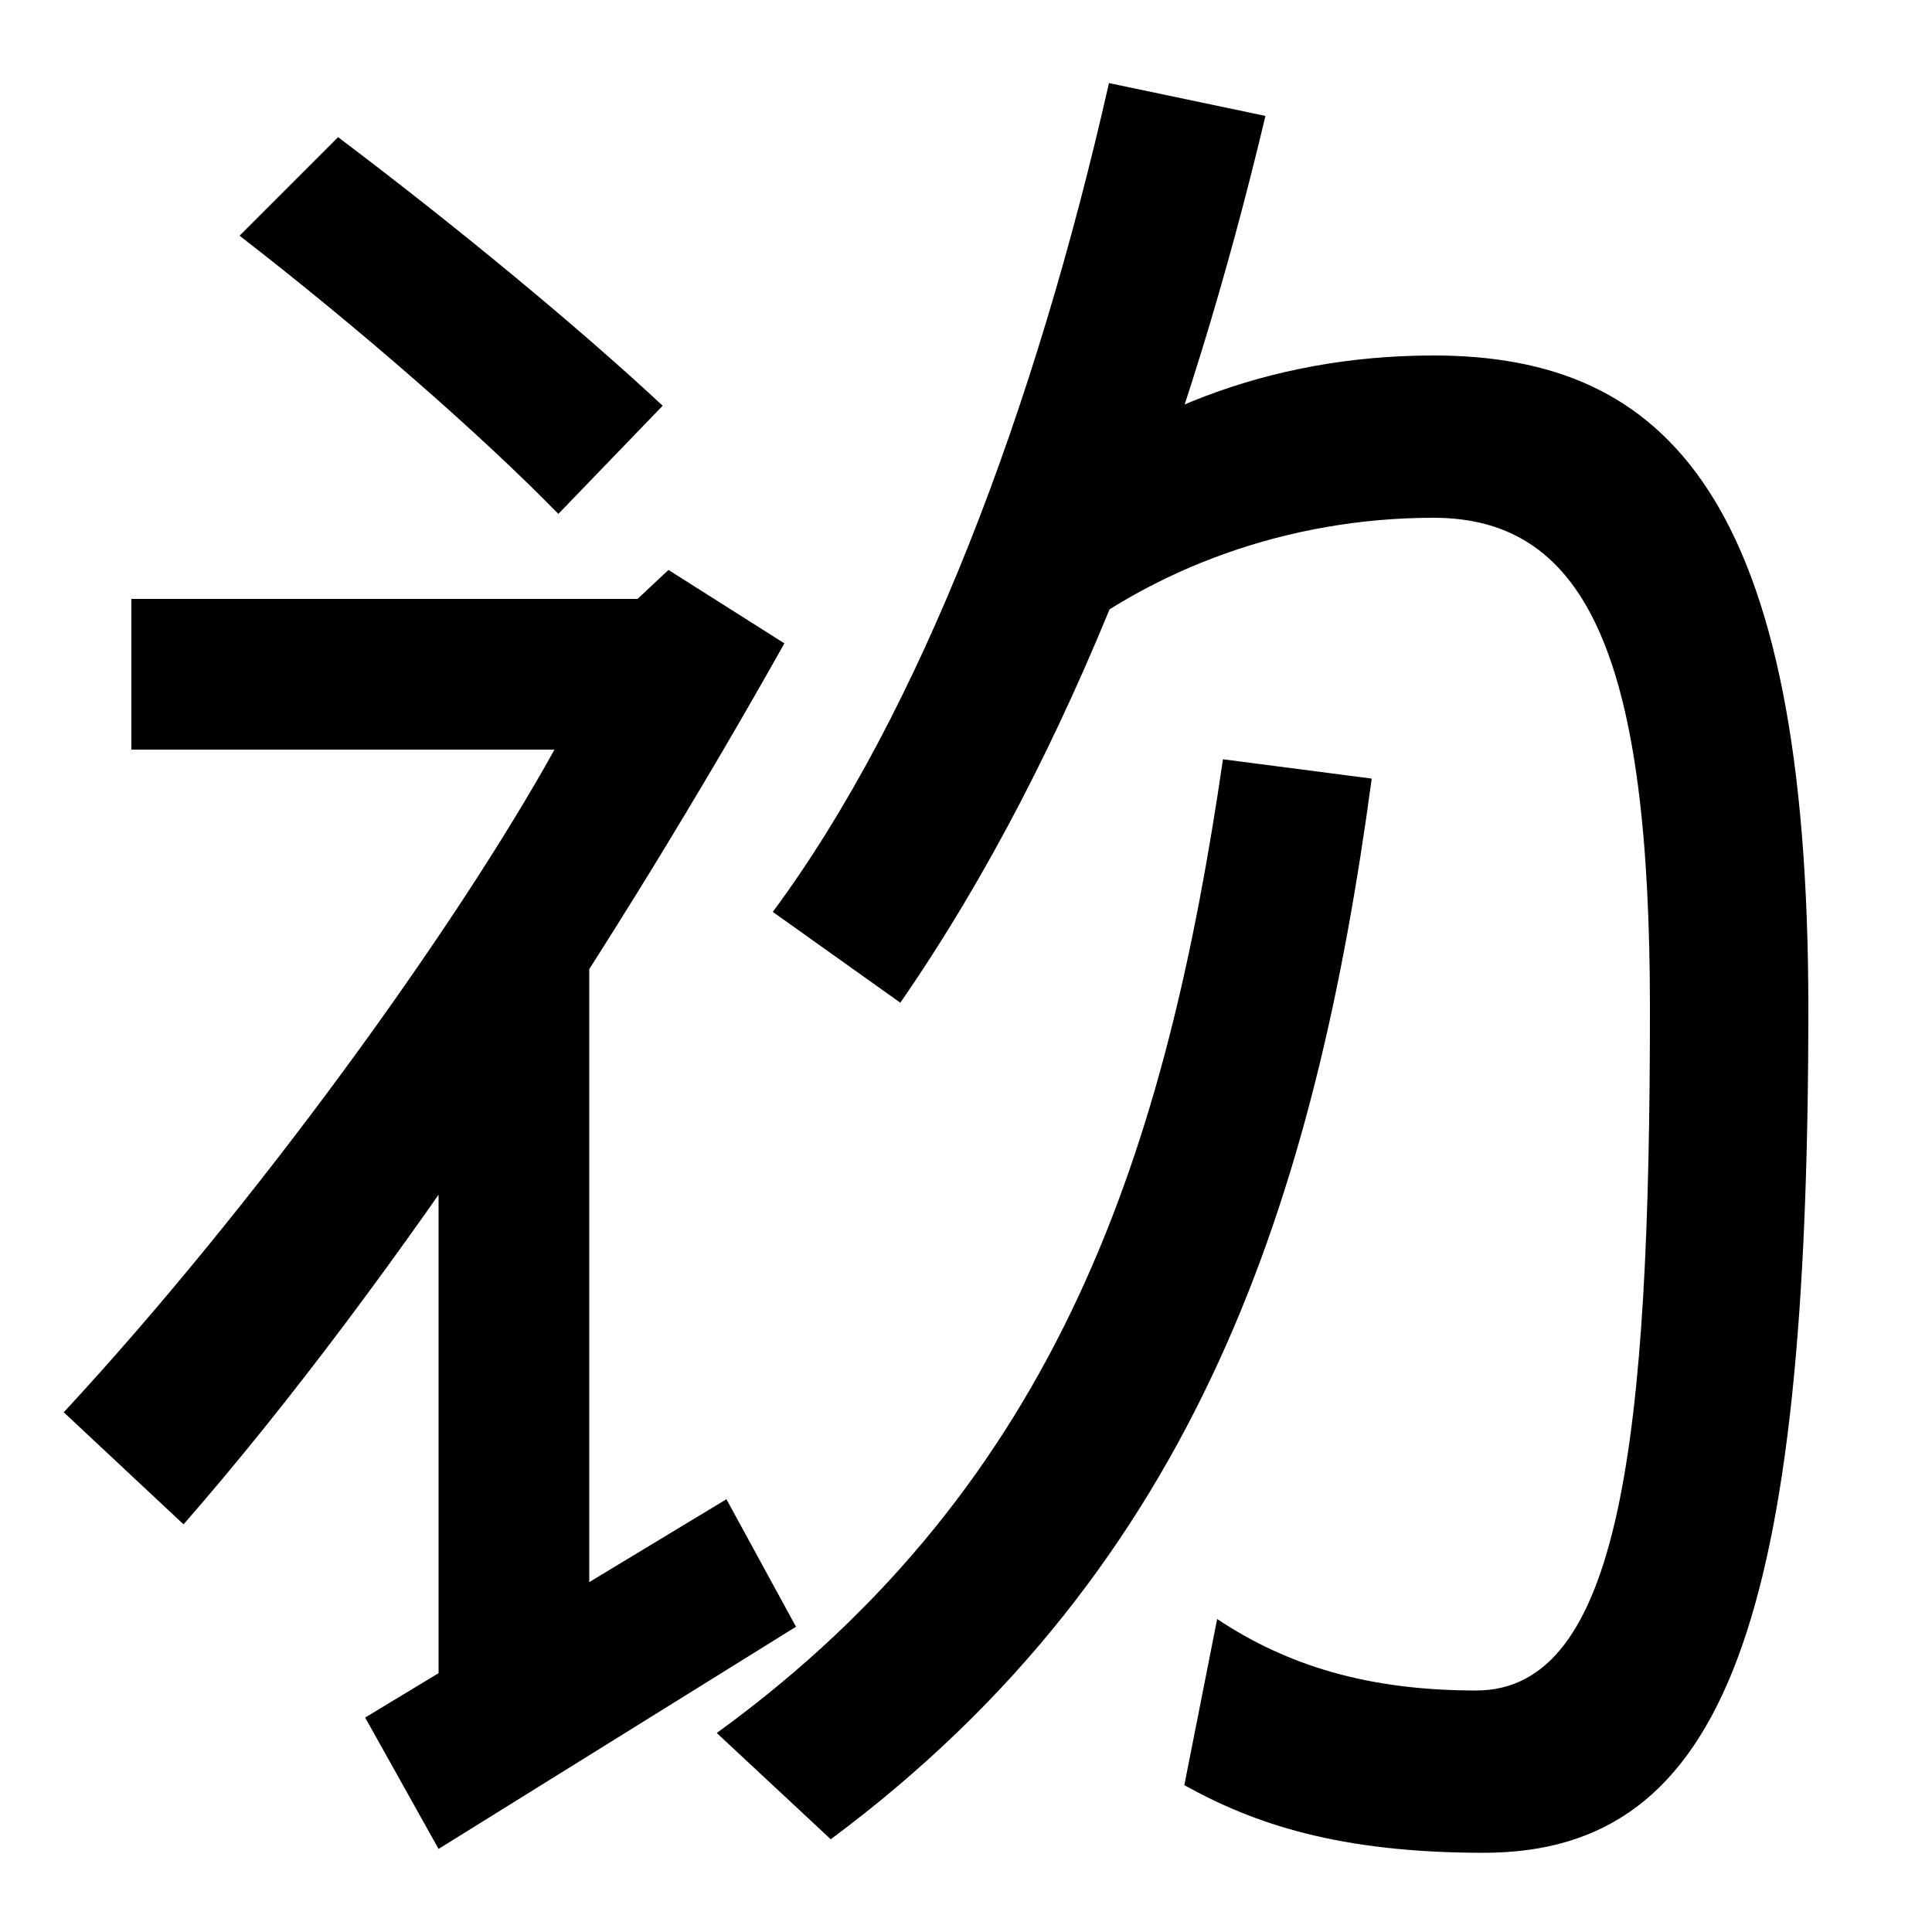
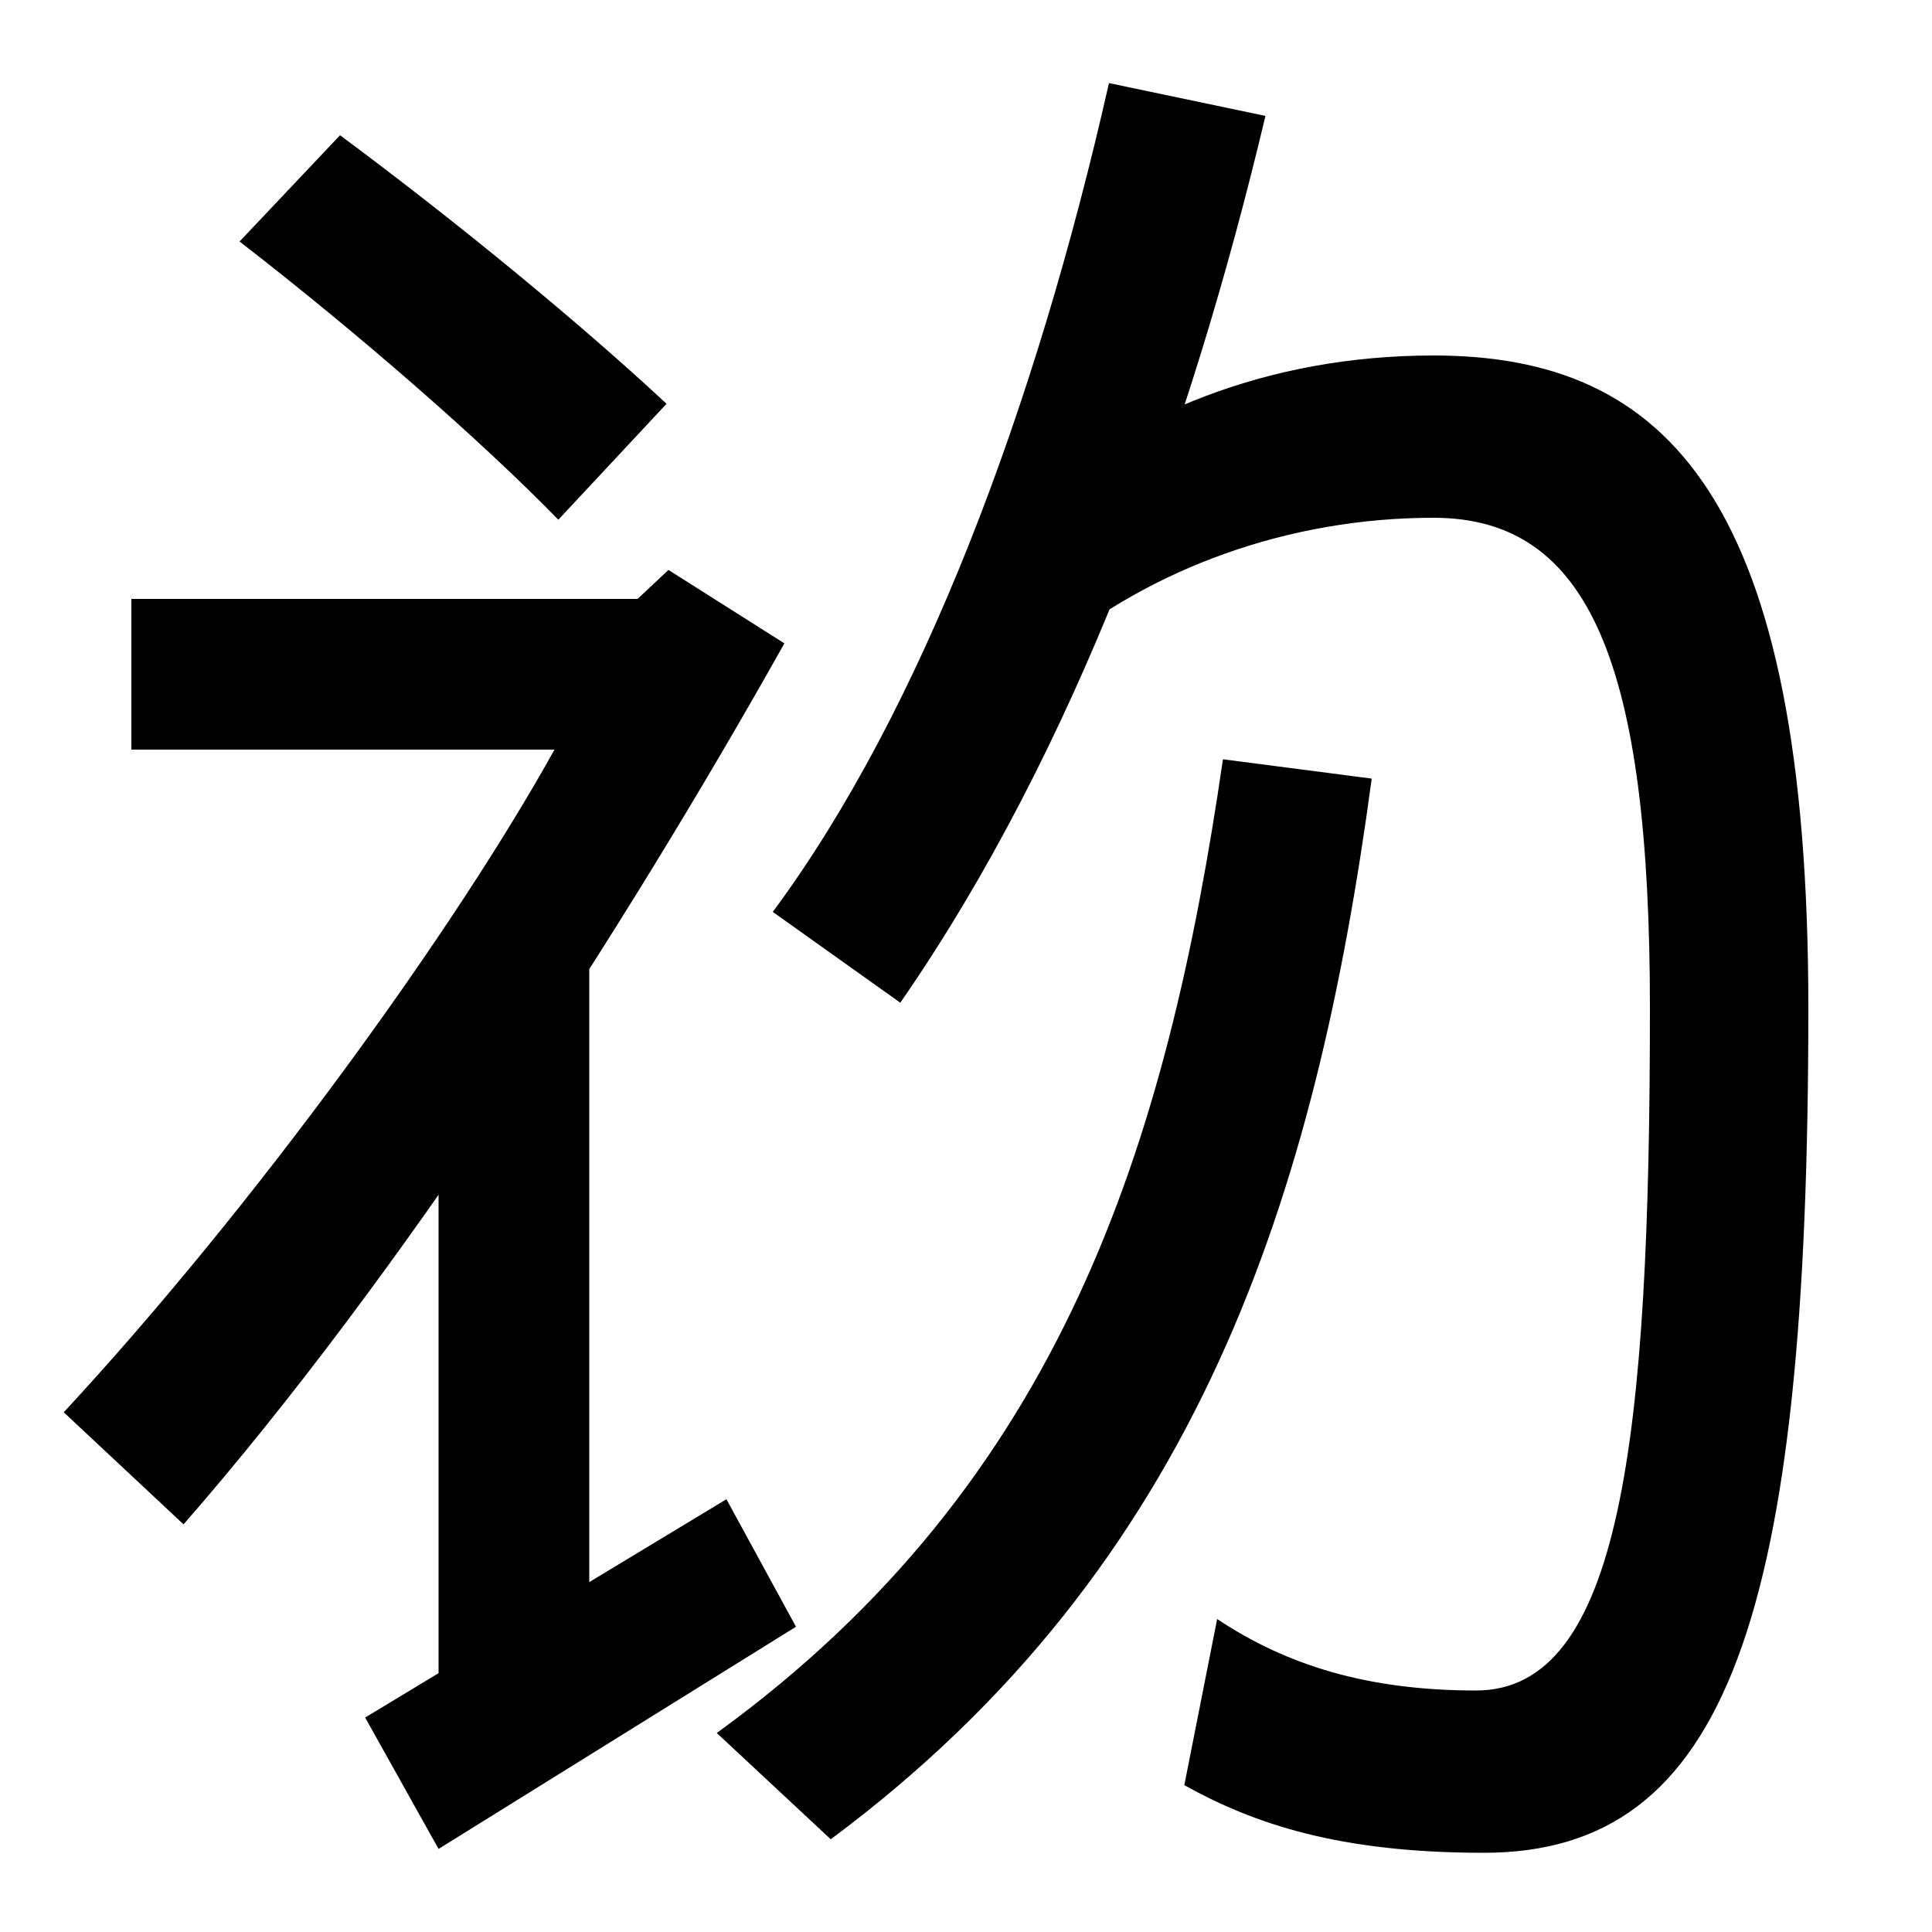
<svg xmlns="http://www.w3.org/2000/svg" width="1000" height="1000">
-   <path d="M768 -79C894 -79 936 43 936 358C936 622 863 696 742 696C655 696 584 665 533 621L543 542C596 586 667 612 742 612C823 612 854 536 854 358C854 135 839 5 764 5C708 5 666 18 630 42L613 -44C649 -64 693 -79 768 -79ZM400 408 466 361C556 491 616 656 655 820L574 837C536 669 477 512 400 408ZM371 -17 430 -72C621 70 681 262 710 477L633 487C604 288 550 113 371 -17ZM33 149 95 91C206 218 323 399 406 547L346 585L330 570H68V492H287C236 400 133 257 33 149ZM227 -8H305V386H227ZM289 614 343 670C299 711 236 763 175 809L124 758C186 710 249 655 289 614ZM376 104 189 -9 227 -77 412 38Z" transform="translate(0, 880) scale(1,-1)" />
+   <path d="M768 -79C894 -79 936 43 936 358C936 622 863 696 742 696C655 696 584 665 533 621L543 542C596 586 667 612 742 612C823 612 854 536 854 358C854 135 839 5 764 5C708 5 666 18 630 42L613 -44C649 -64 693 -79 768 -79ZM400 408 466 361C556 491 616 656 655 820L574 837C536 669 477 512 400 408ZM371 -17 430 -72C621 70 681 262 710 477L633 487C604 288 550 113 371 -17ZM33 149 95 91C206 218 323 399 406 547L346 585L330 570H68V492H287C236 400 133 257 33 149ZM227 -8H305V386H227ZM289 611 345 671C301 712 238 764 176 810L124 755C186 707 249 652 289 611ZM376 104 189 -9 227 -77 412 38Z" transform="translate(0, 880) scale(1,-1)" />
</svg>
